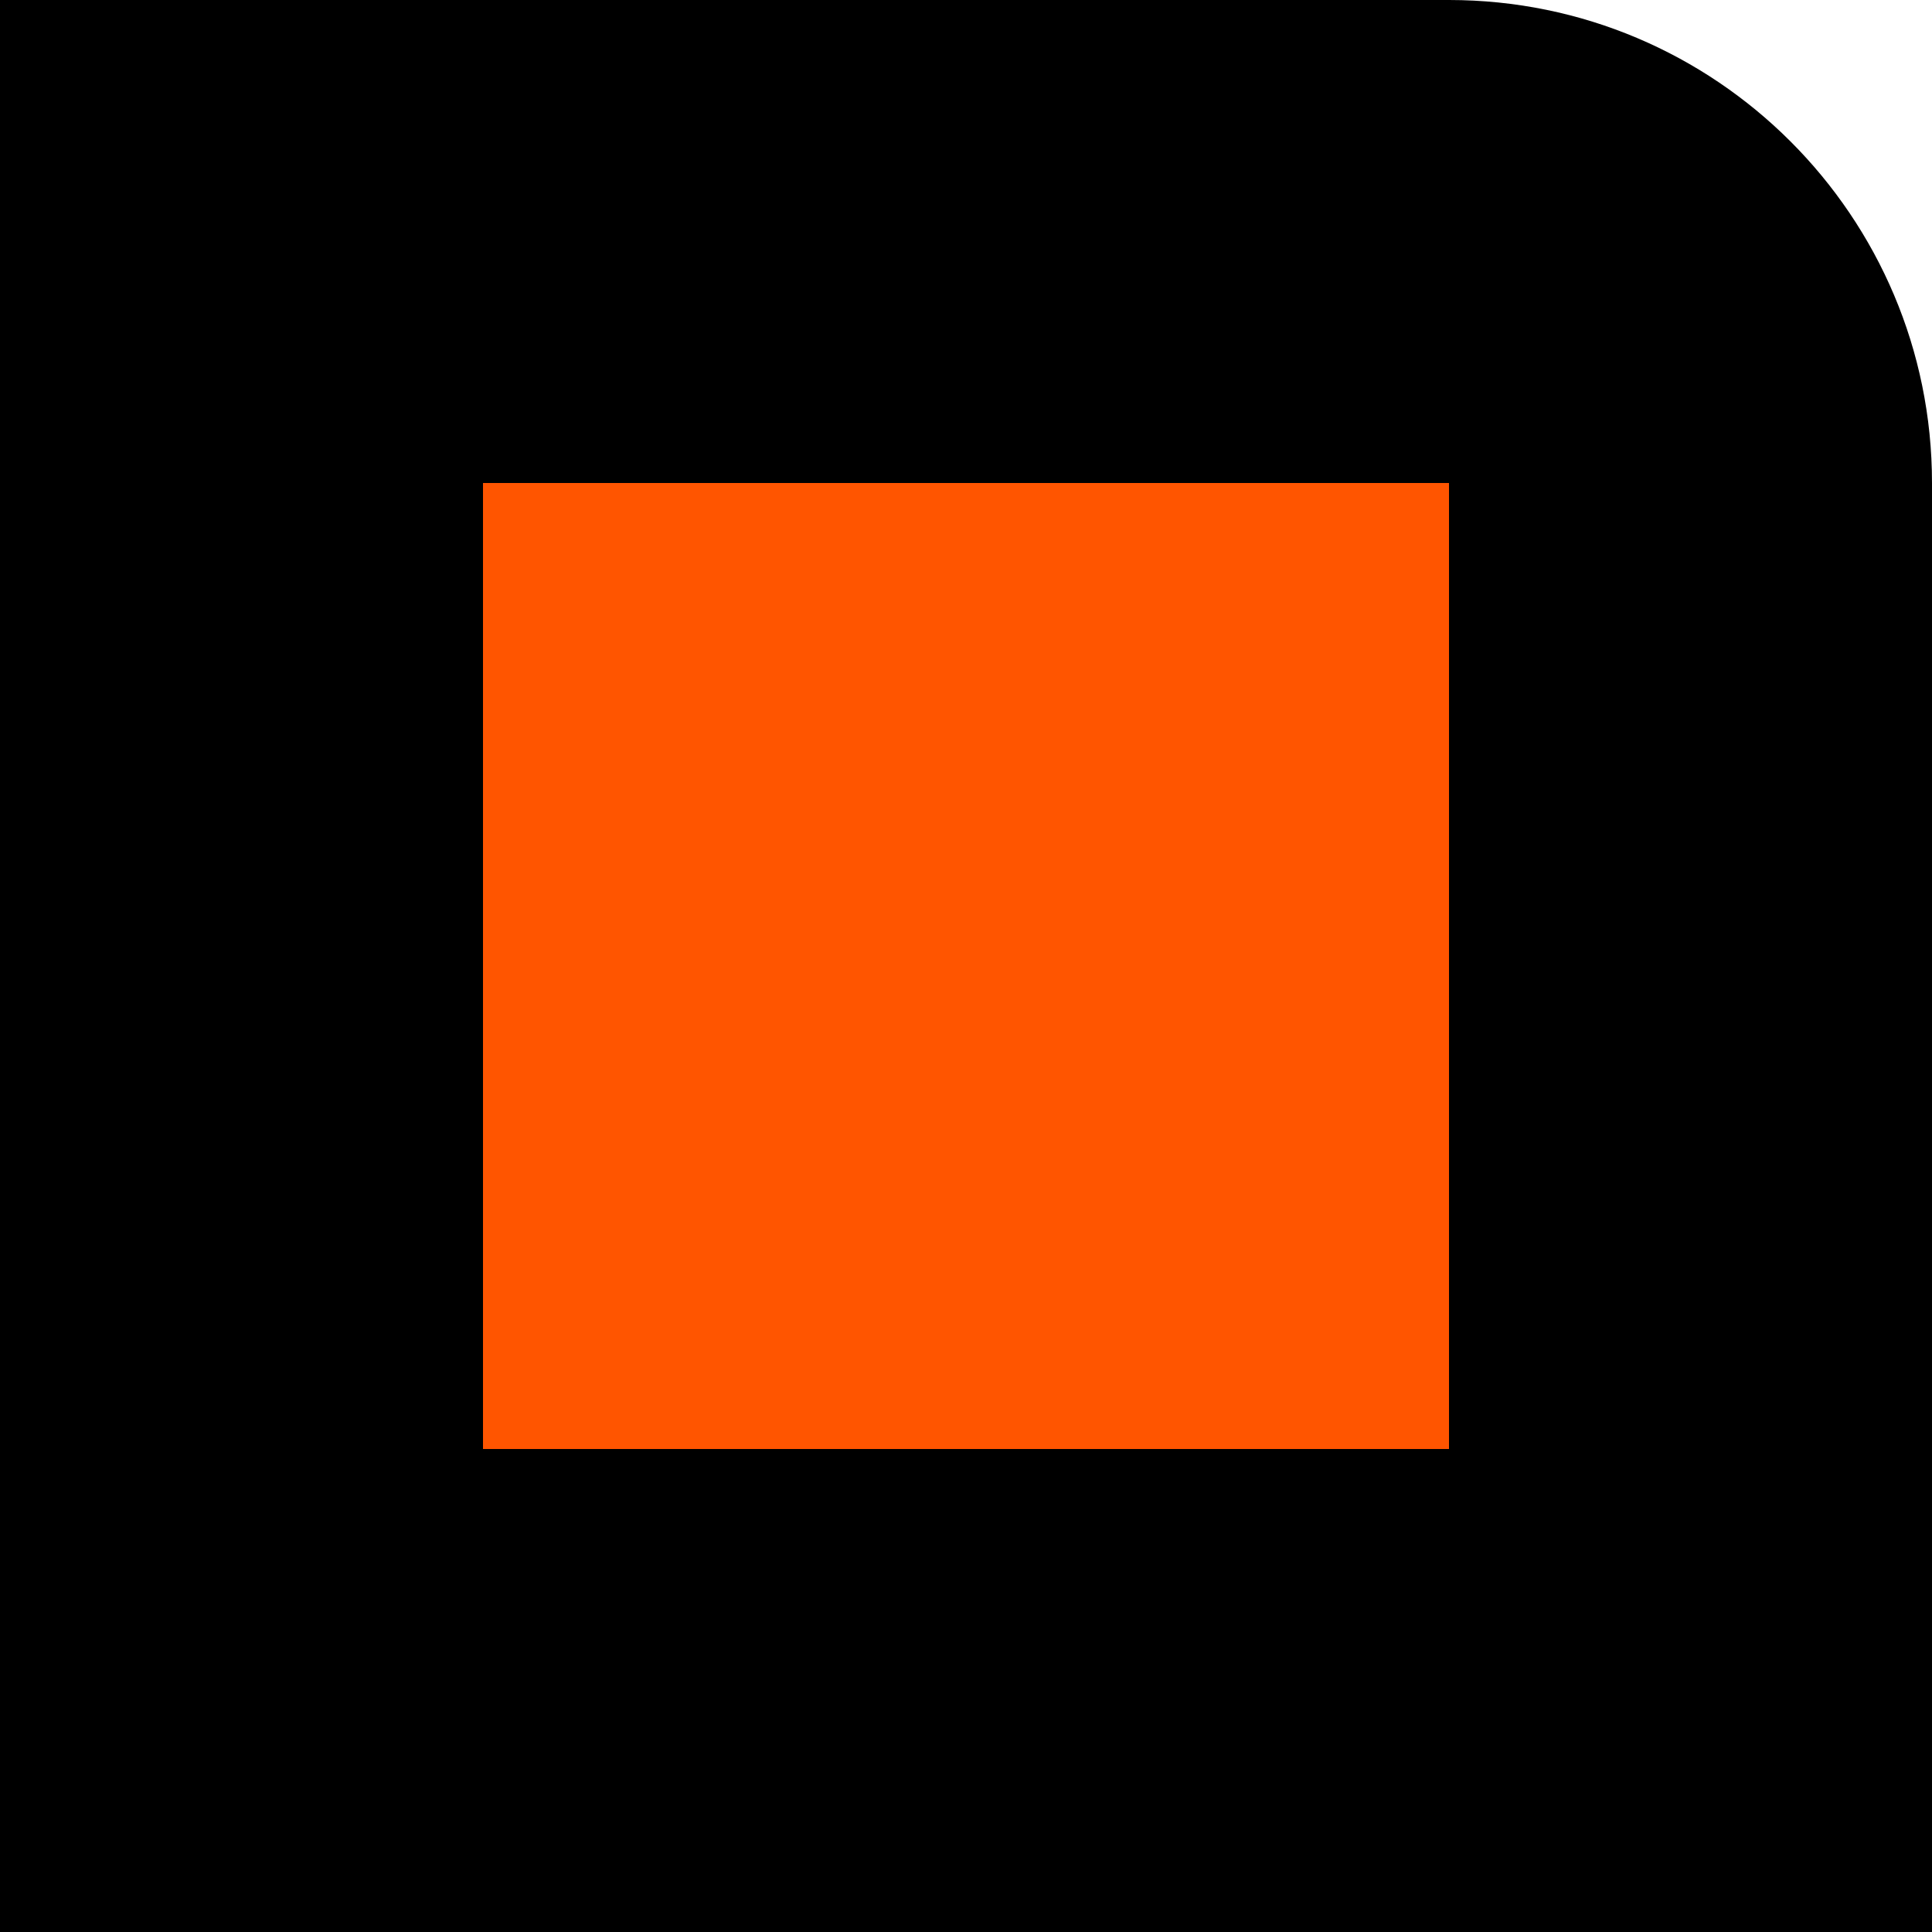
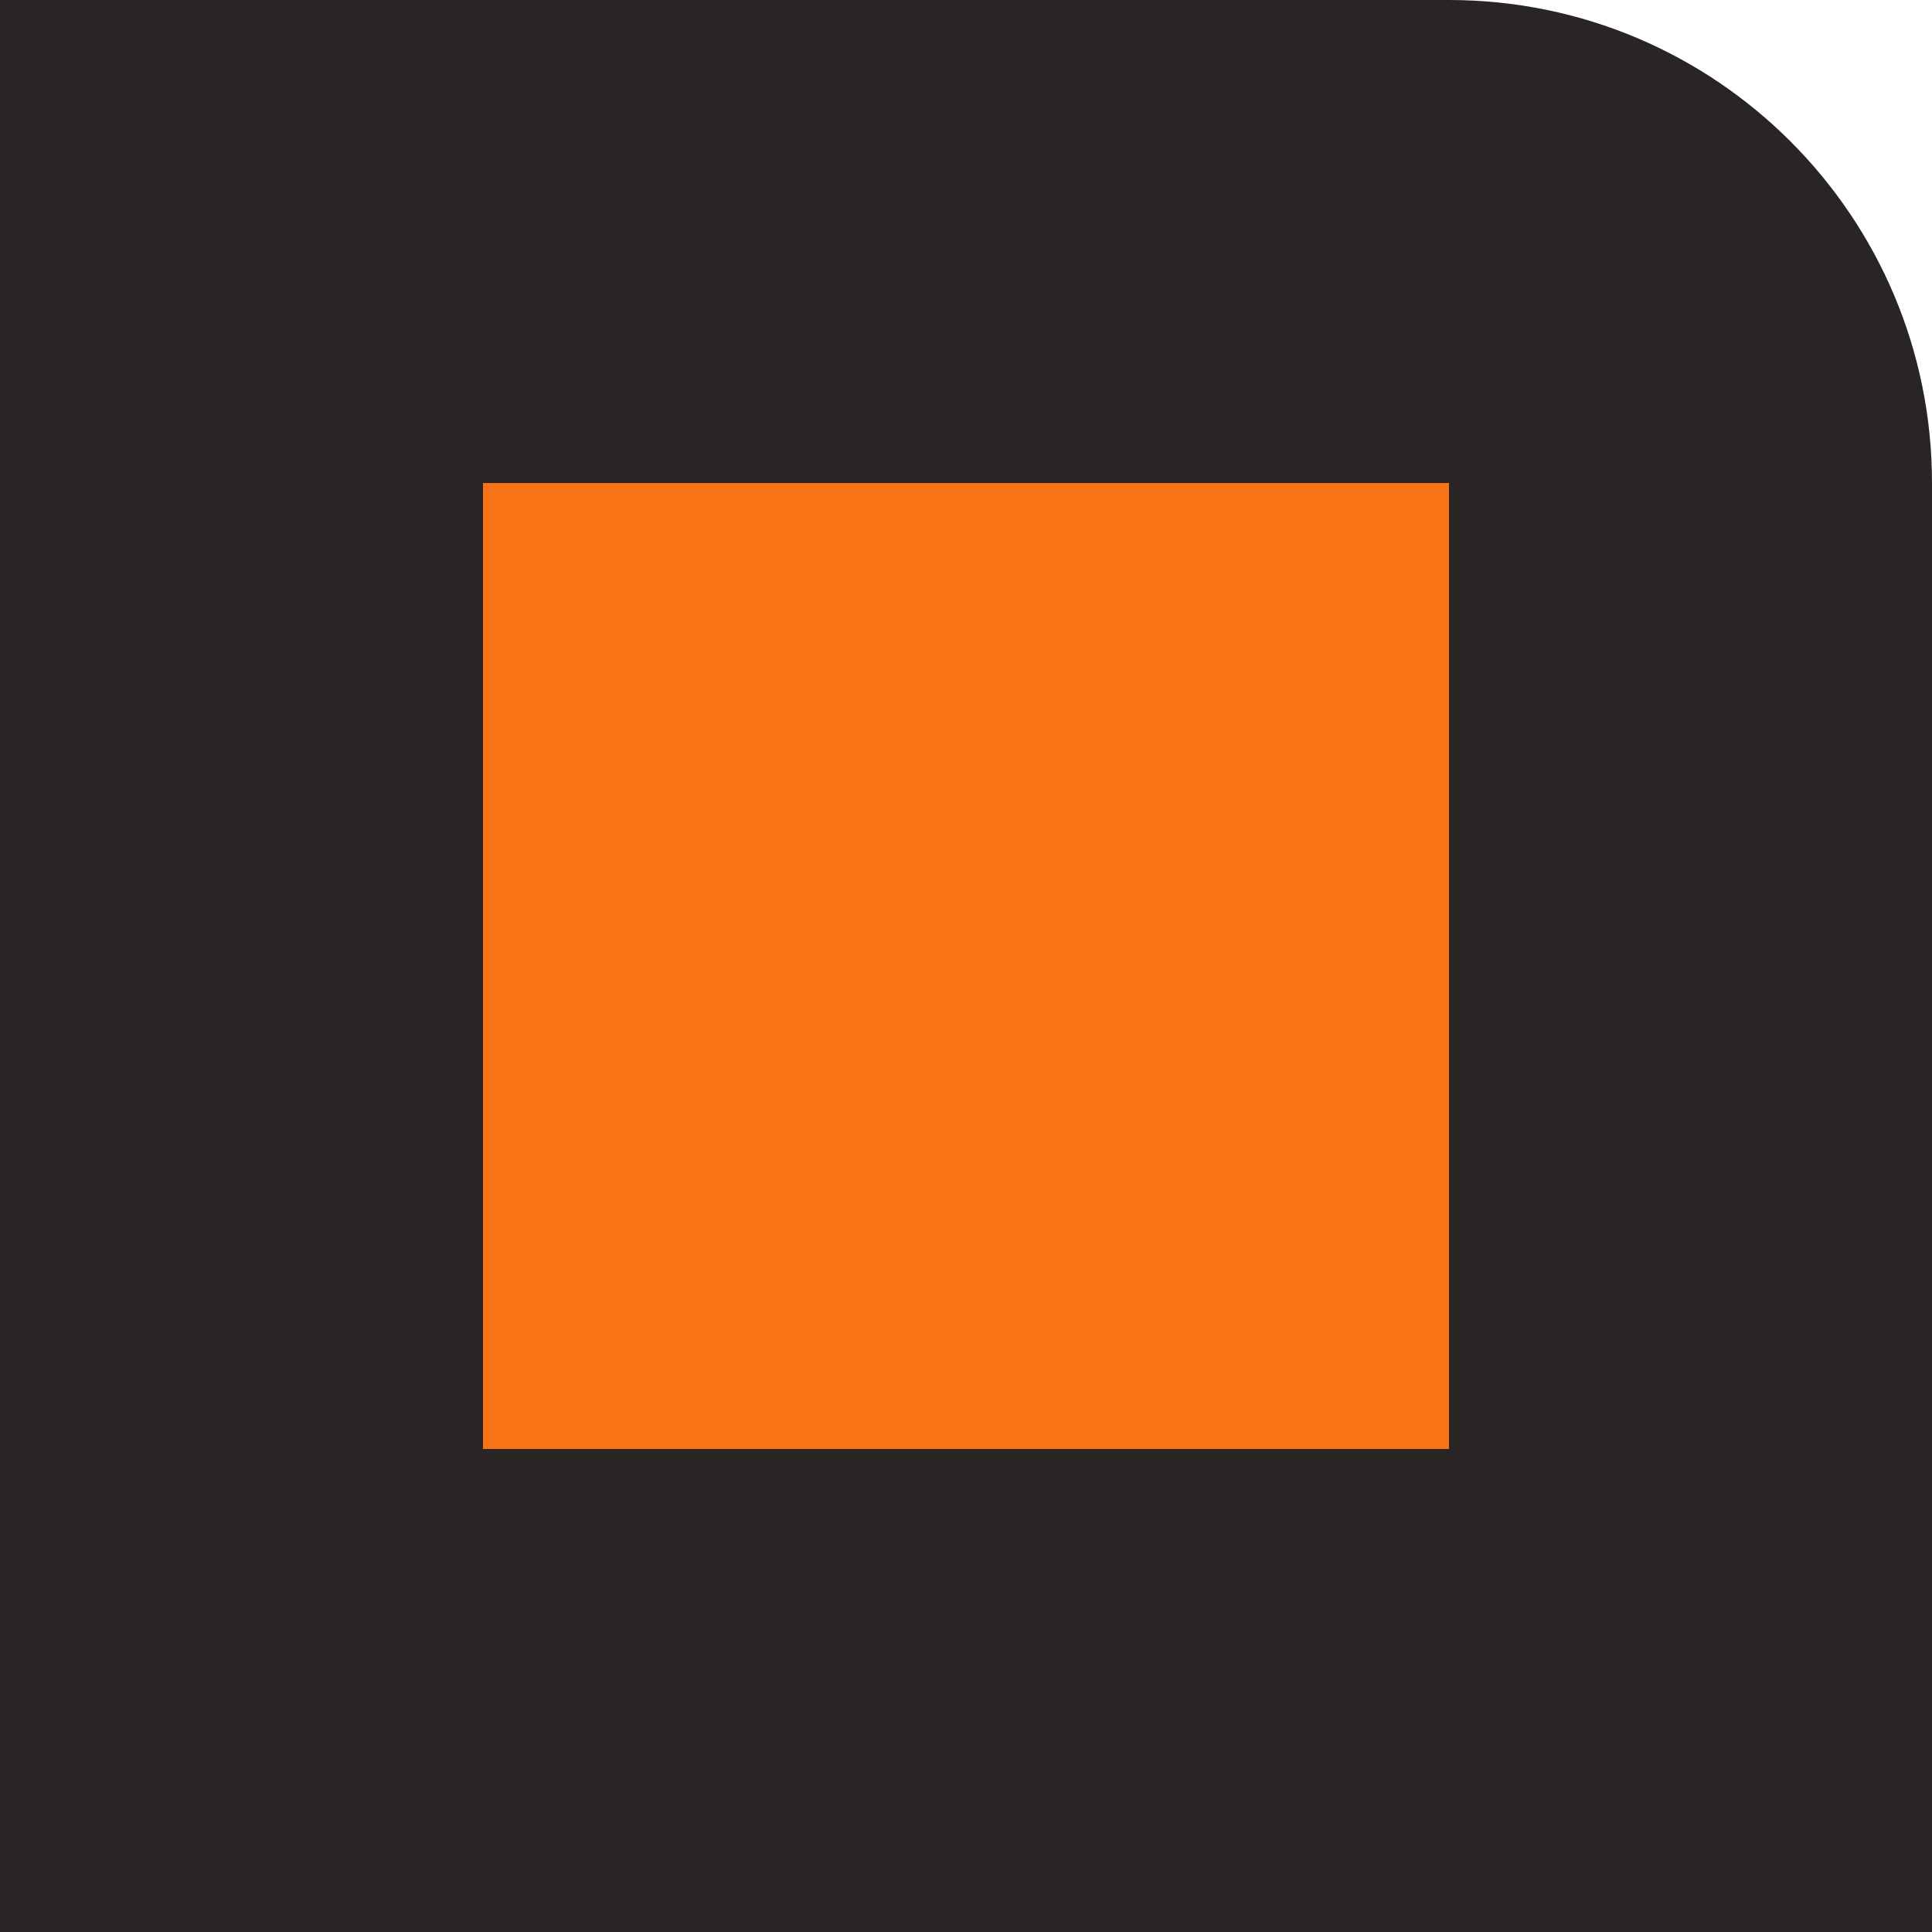
<svg xmlns="http://www.w3.org/2000/svg" version="1.1" width="100" height="100" viewBox="0 0 100 100" xml:space="preserve">
  <defs>
    </defs>
  <style>
-     .primary { fill:#000 }
-     .secondary { fill:#ff5500 }
+     .primary { fill:#292524 }
+     .secondary { fill:#F97316 }
    .third { fill:#fff }
    </style>
  <rect x="0" y="0" width="100" height="100" class="third" />
  <rect x="0" y="0" width="50" height="50" class="primary" />
  <rect x="0" y="50" width="50" height="50" class="primary" />
  <rect x="50" y="50" width="50" height="50" class="primary" />
  <rect x="50" y="0" width="25" height="25" class="primary" />
  <rect x="50" y="25" width="25" height="25" class="primary" />
  <rect x="75" y="25" width="25" height="25" class="primary" />
  <circle cx="75" cy="25" r="25" class="primary" />
  <rect x="25" y="25" width="50" height="50" class="secondary" />
</svg>
